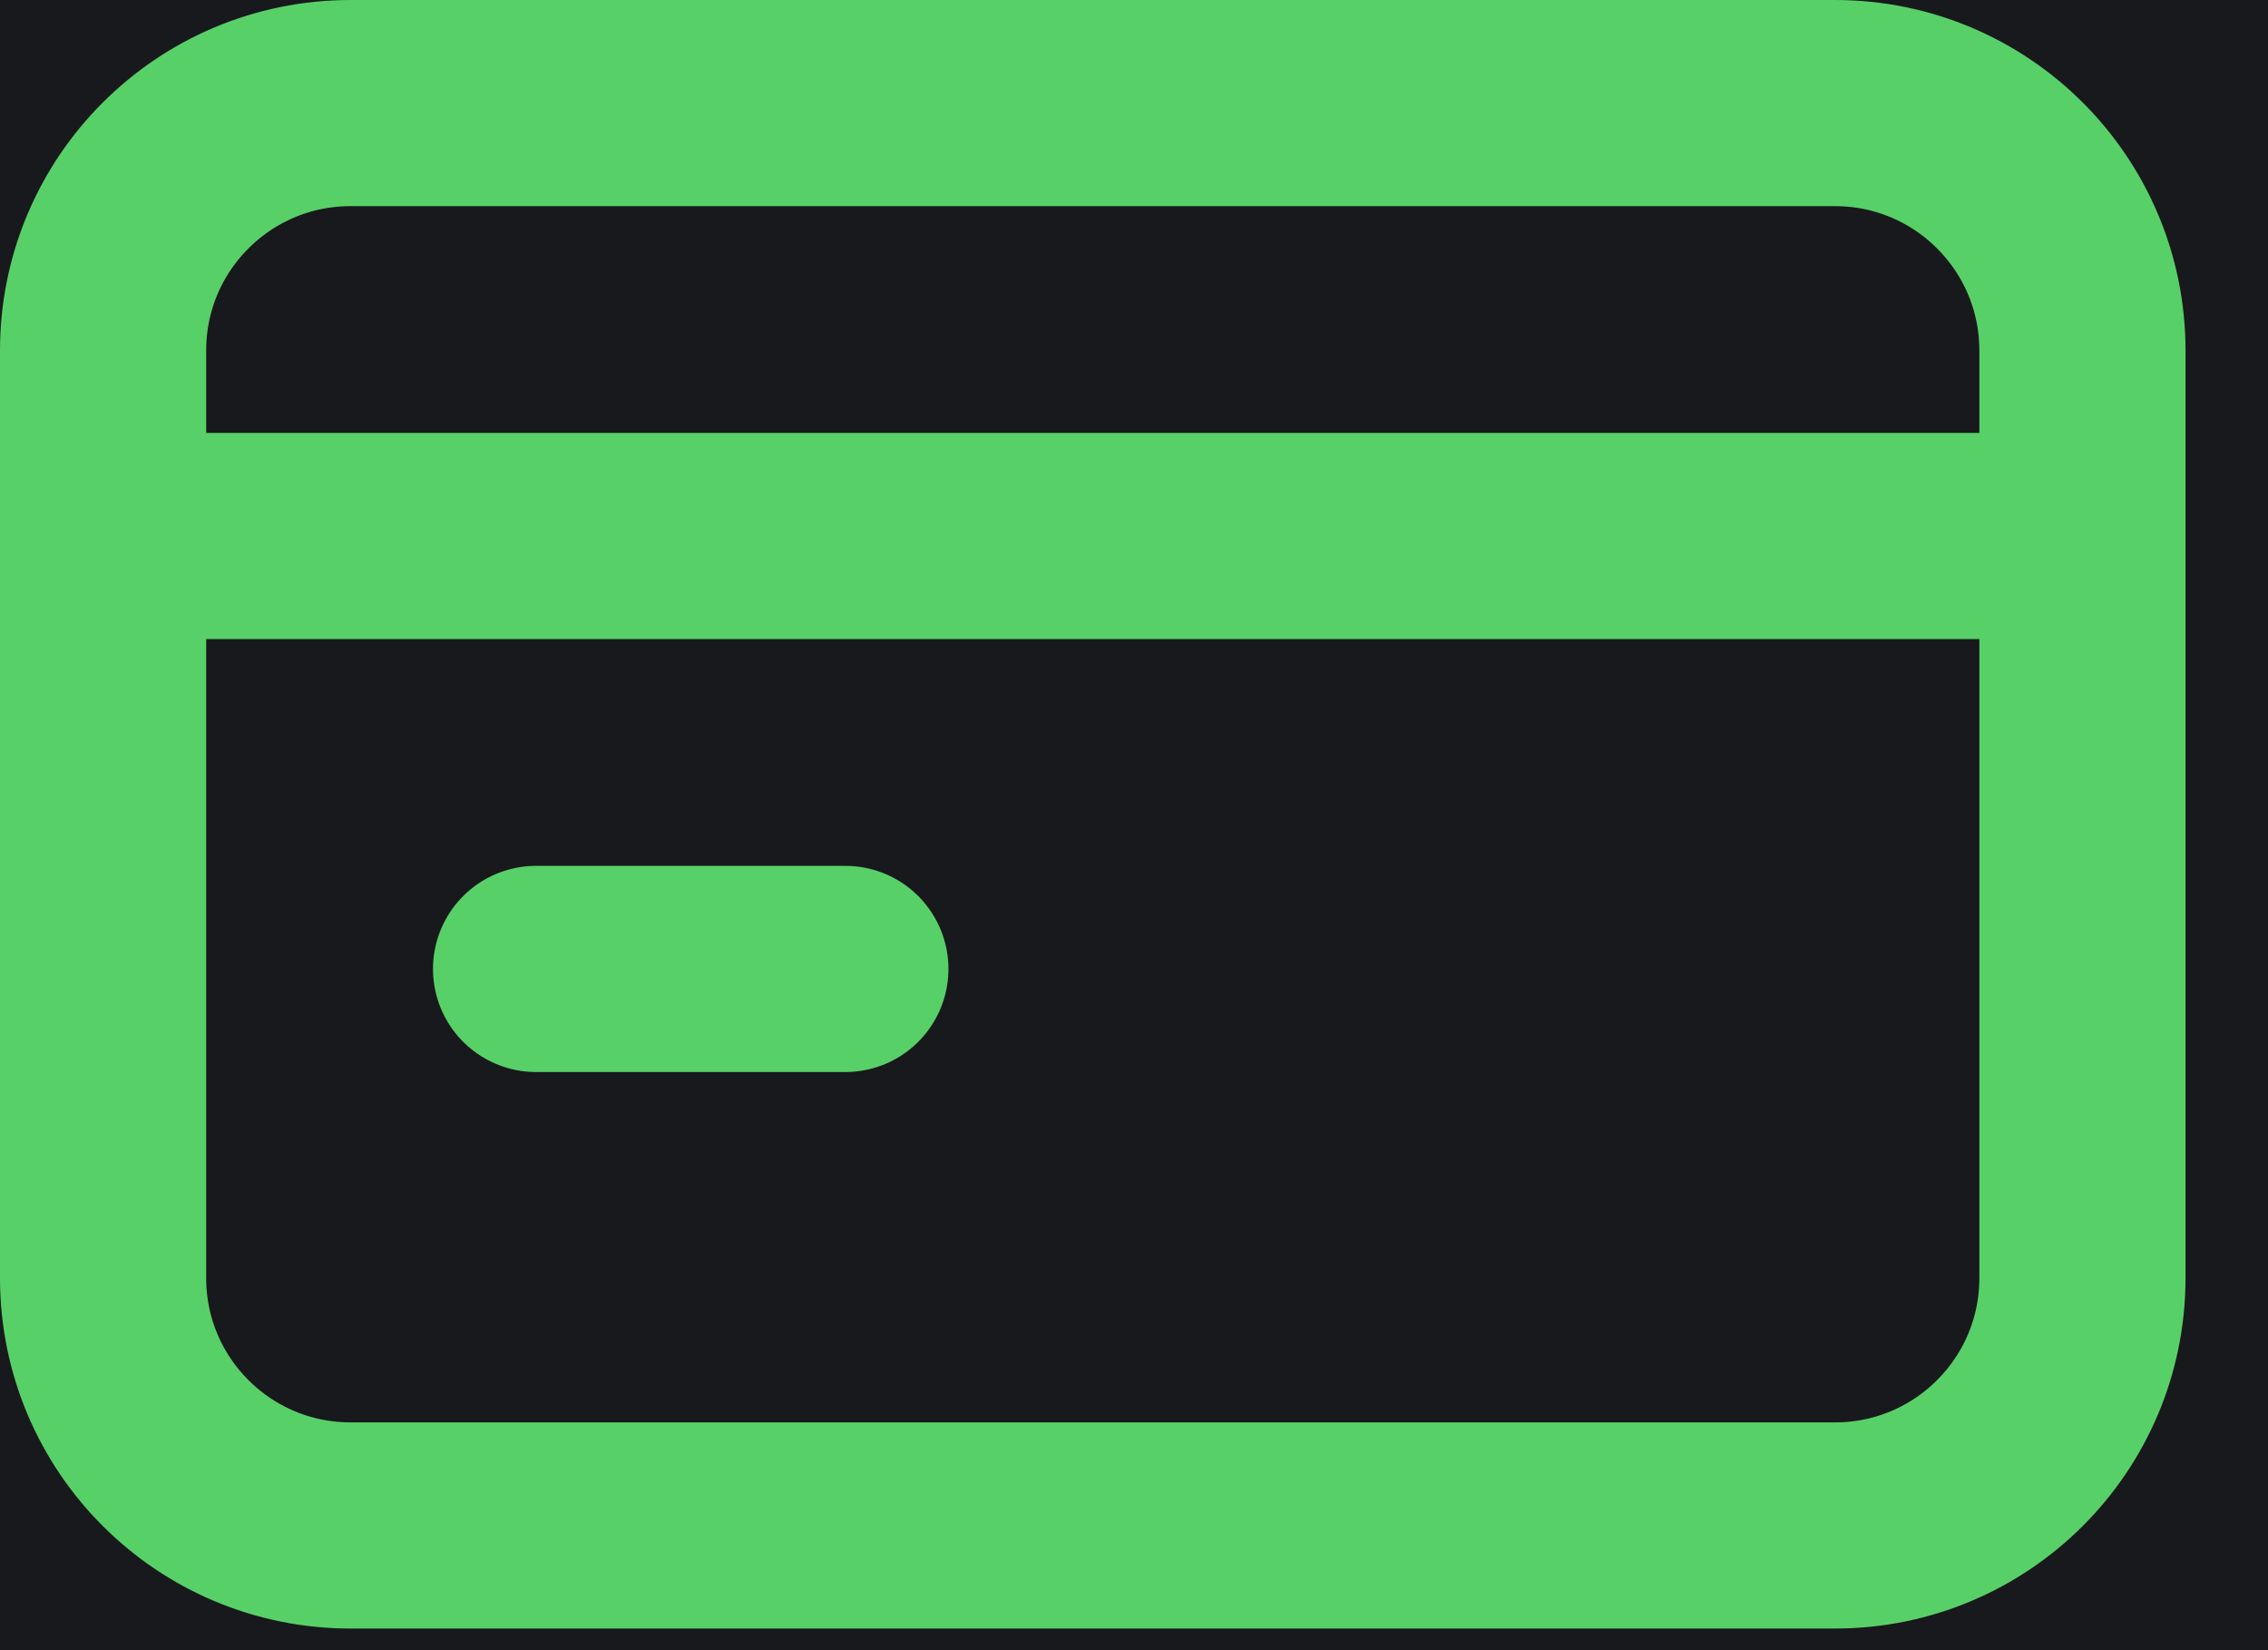
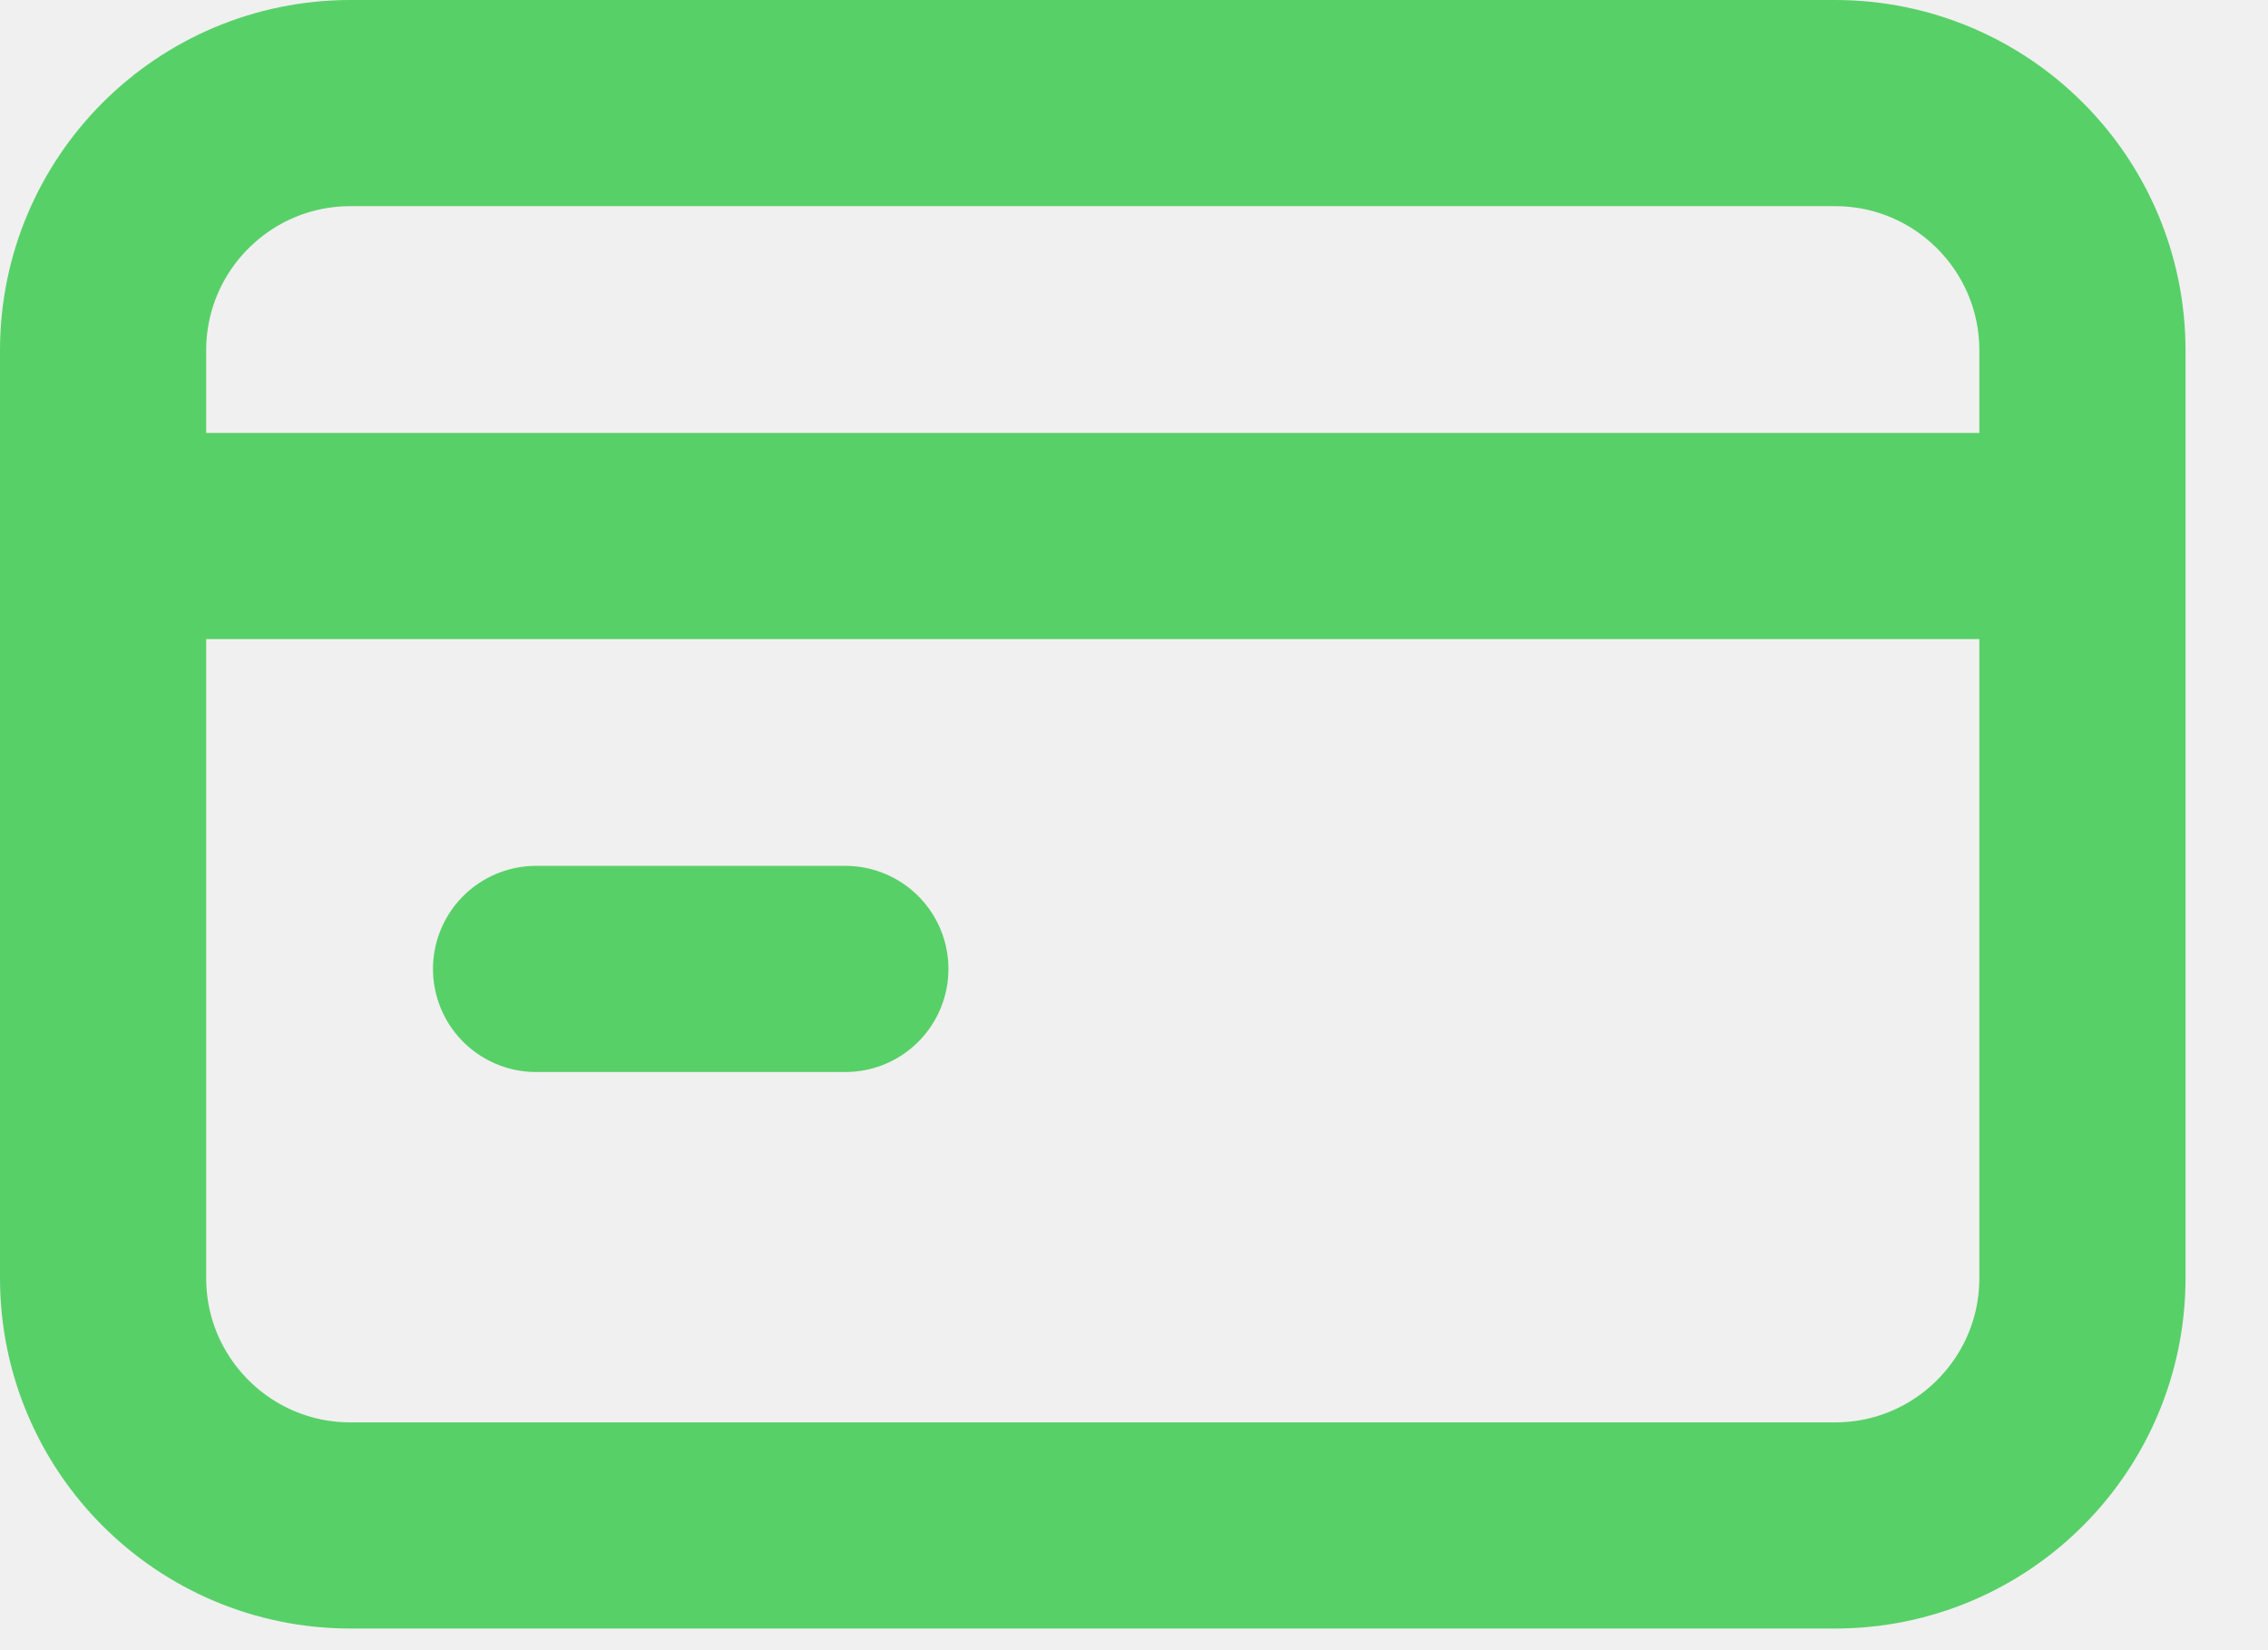
<svg xmlns="http://www.w3.org/2000/svg" width="22" height="16" fill="none" viewBox="0 0 22 16">
  <g clip-path="url(#akclip0_1_5)">
-     <path d="M-26-42h320V58a6 6 0 01-6 6H-20a6 6 0 01-6-6V-42z" fill="#18191C" />
+     <path d="M-26-42h320V58a6 6 0 01-6 6H-20a6 6 0 01-6-6V-42z" />
    <path d="M1.6 5.2h18M5.2 9.4h3M3.4 1h14.4a2.4 2.4 0 012.4 2.4V12.4a2.4 2.4 0 01-2.4 2.399H3.4A2.4 2.4 0 011 12.4v-9A2.4 2.4 0 013.4 1z" stroke="#58D068" stroke-width="2" stroke-linecap="round" stroke-linejoin="round" />
  </g>
  <defs>
    <clipPath id="akclip0_1_5">
      <path fill="#fff" transform="translate(-258 -102)" d="M0 0h1920v2669H0z" />
    </clipPath>
  </defs>
</svg>
